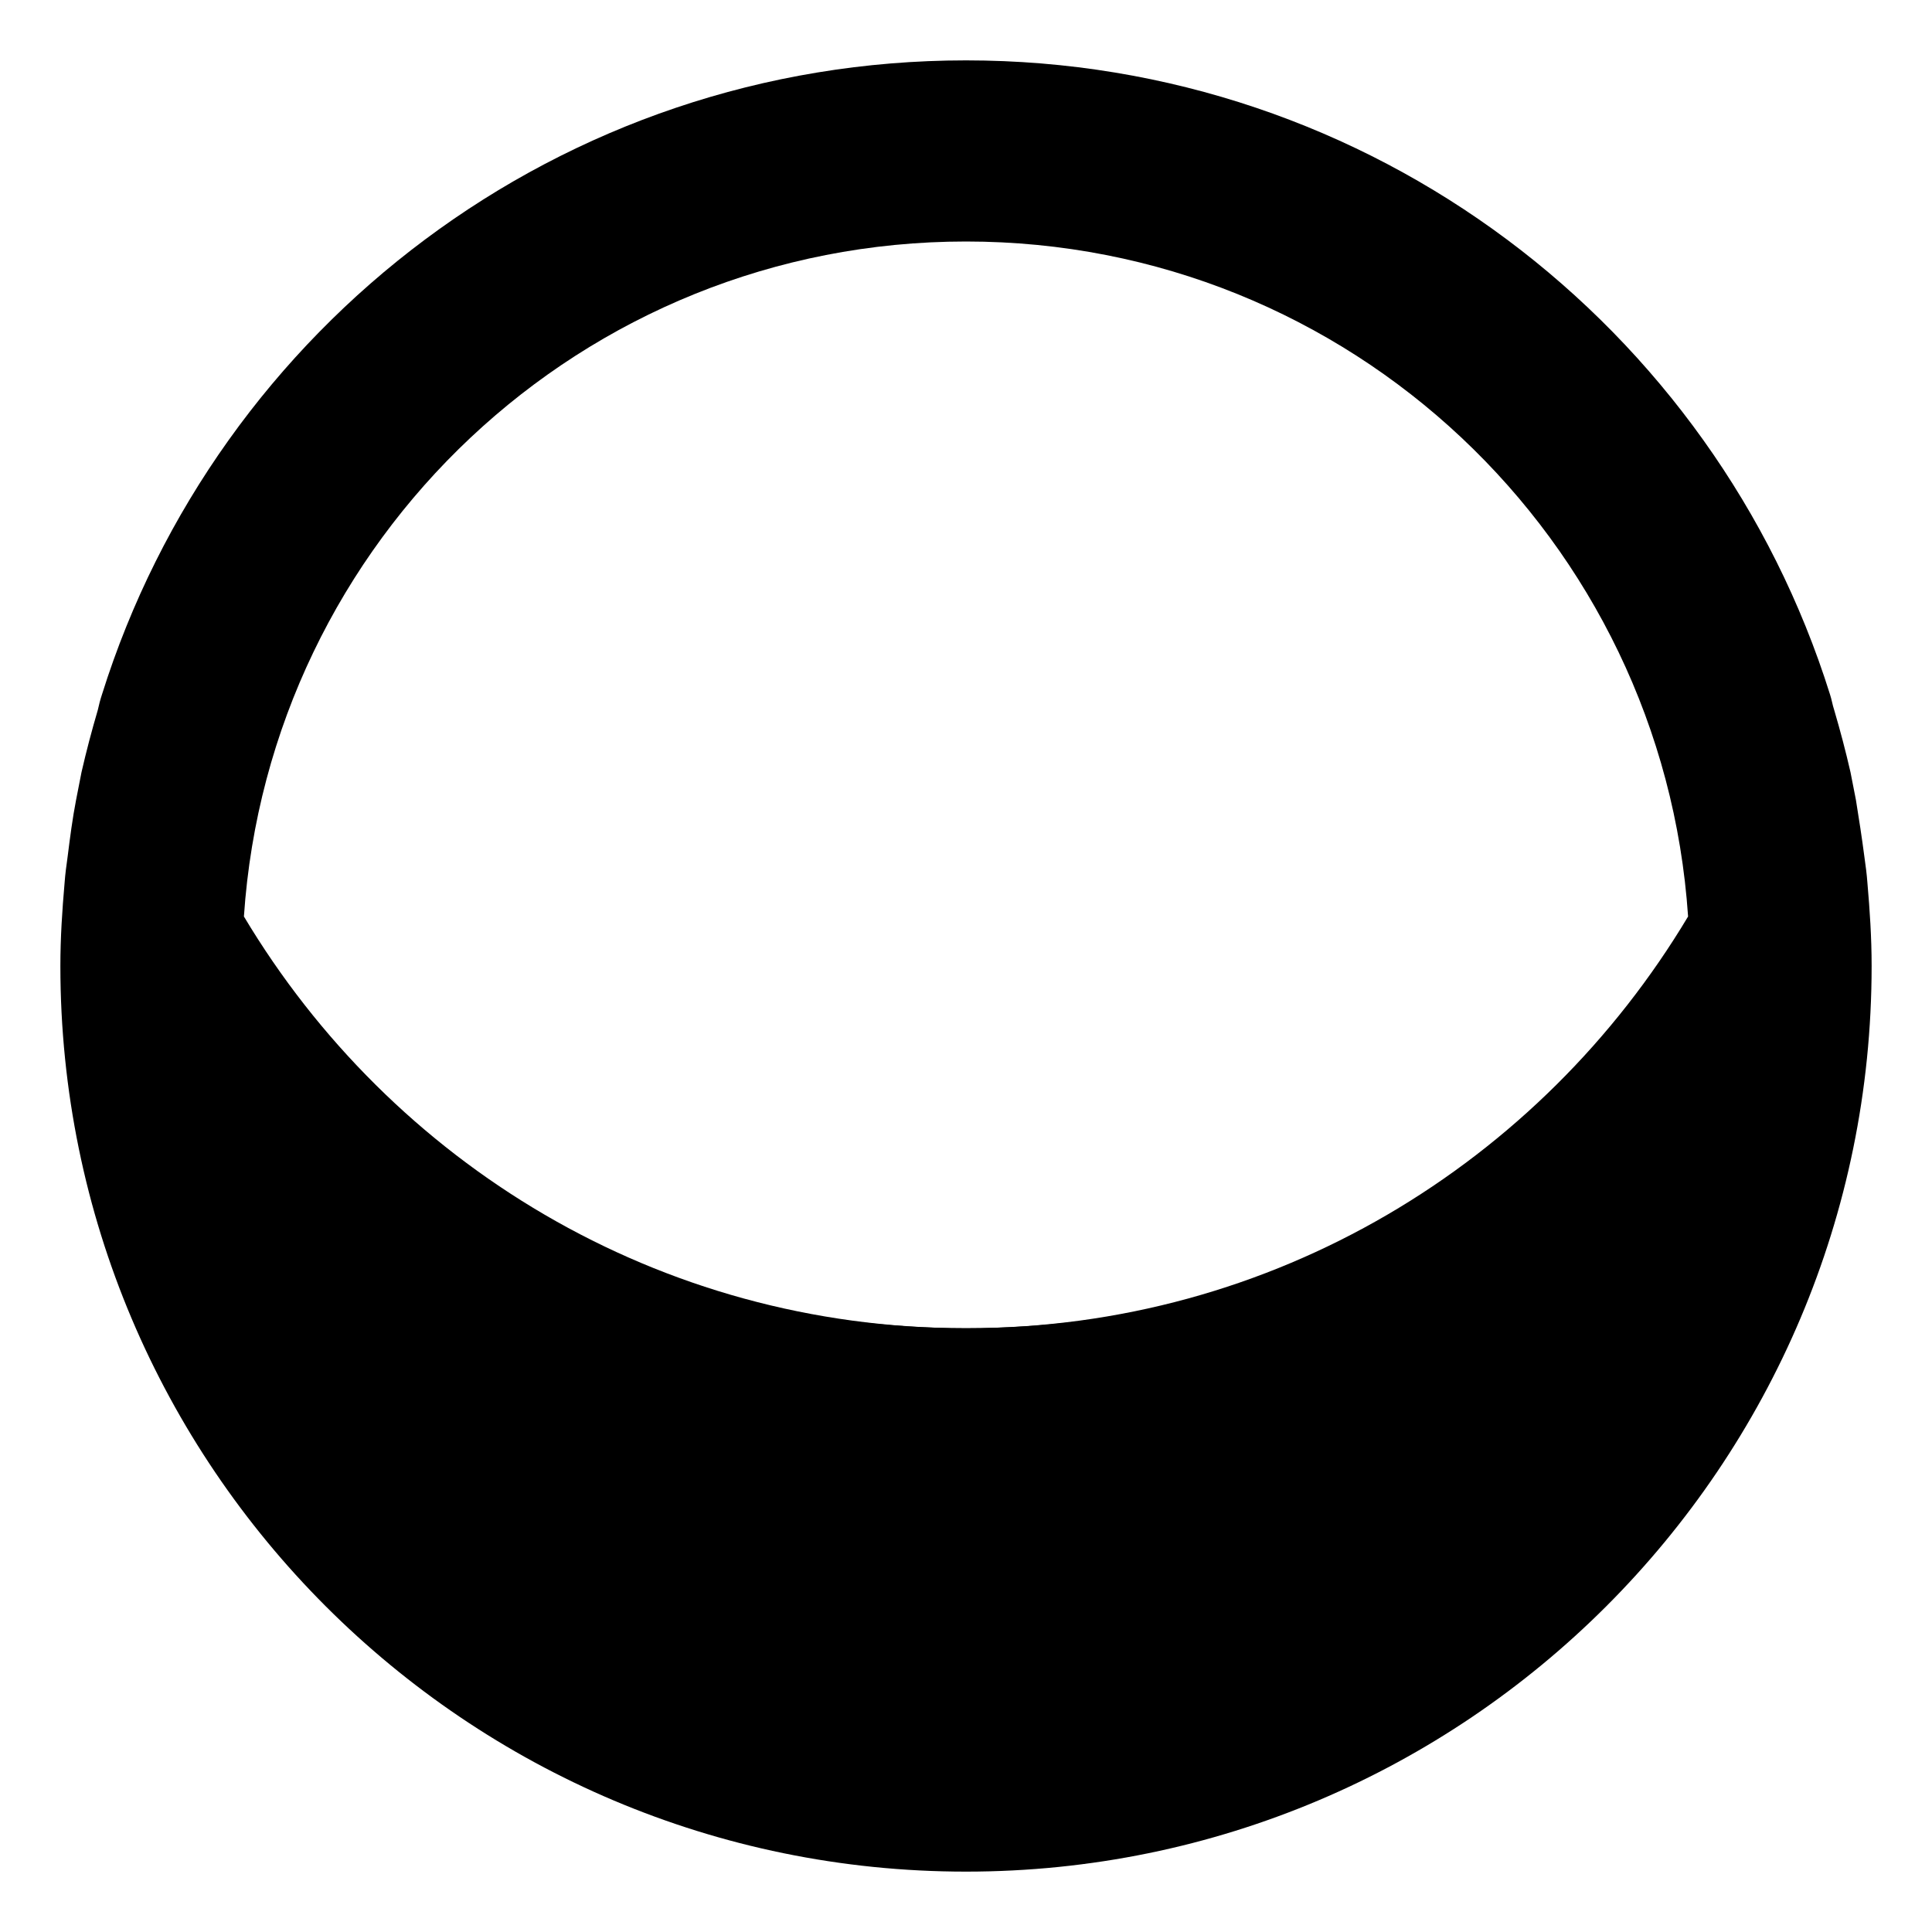
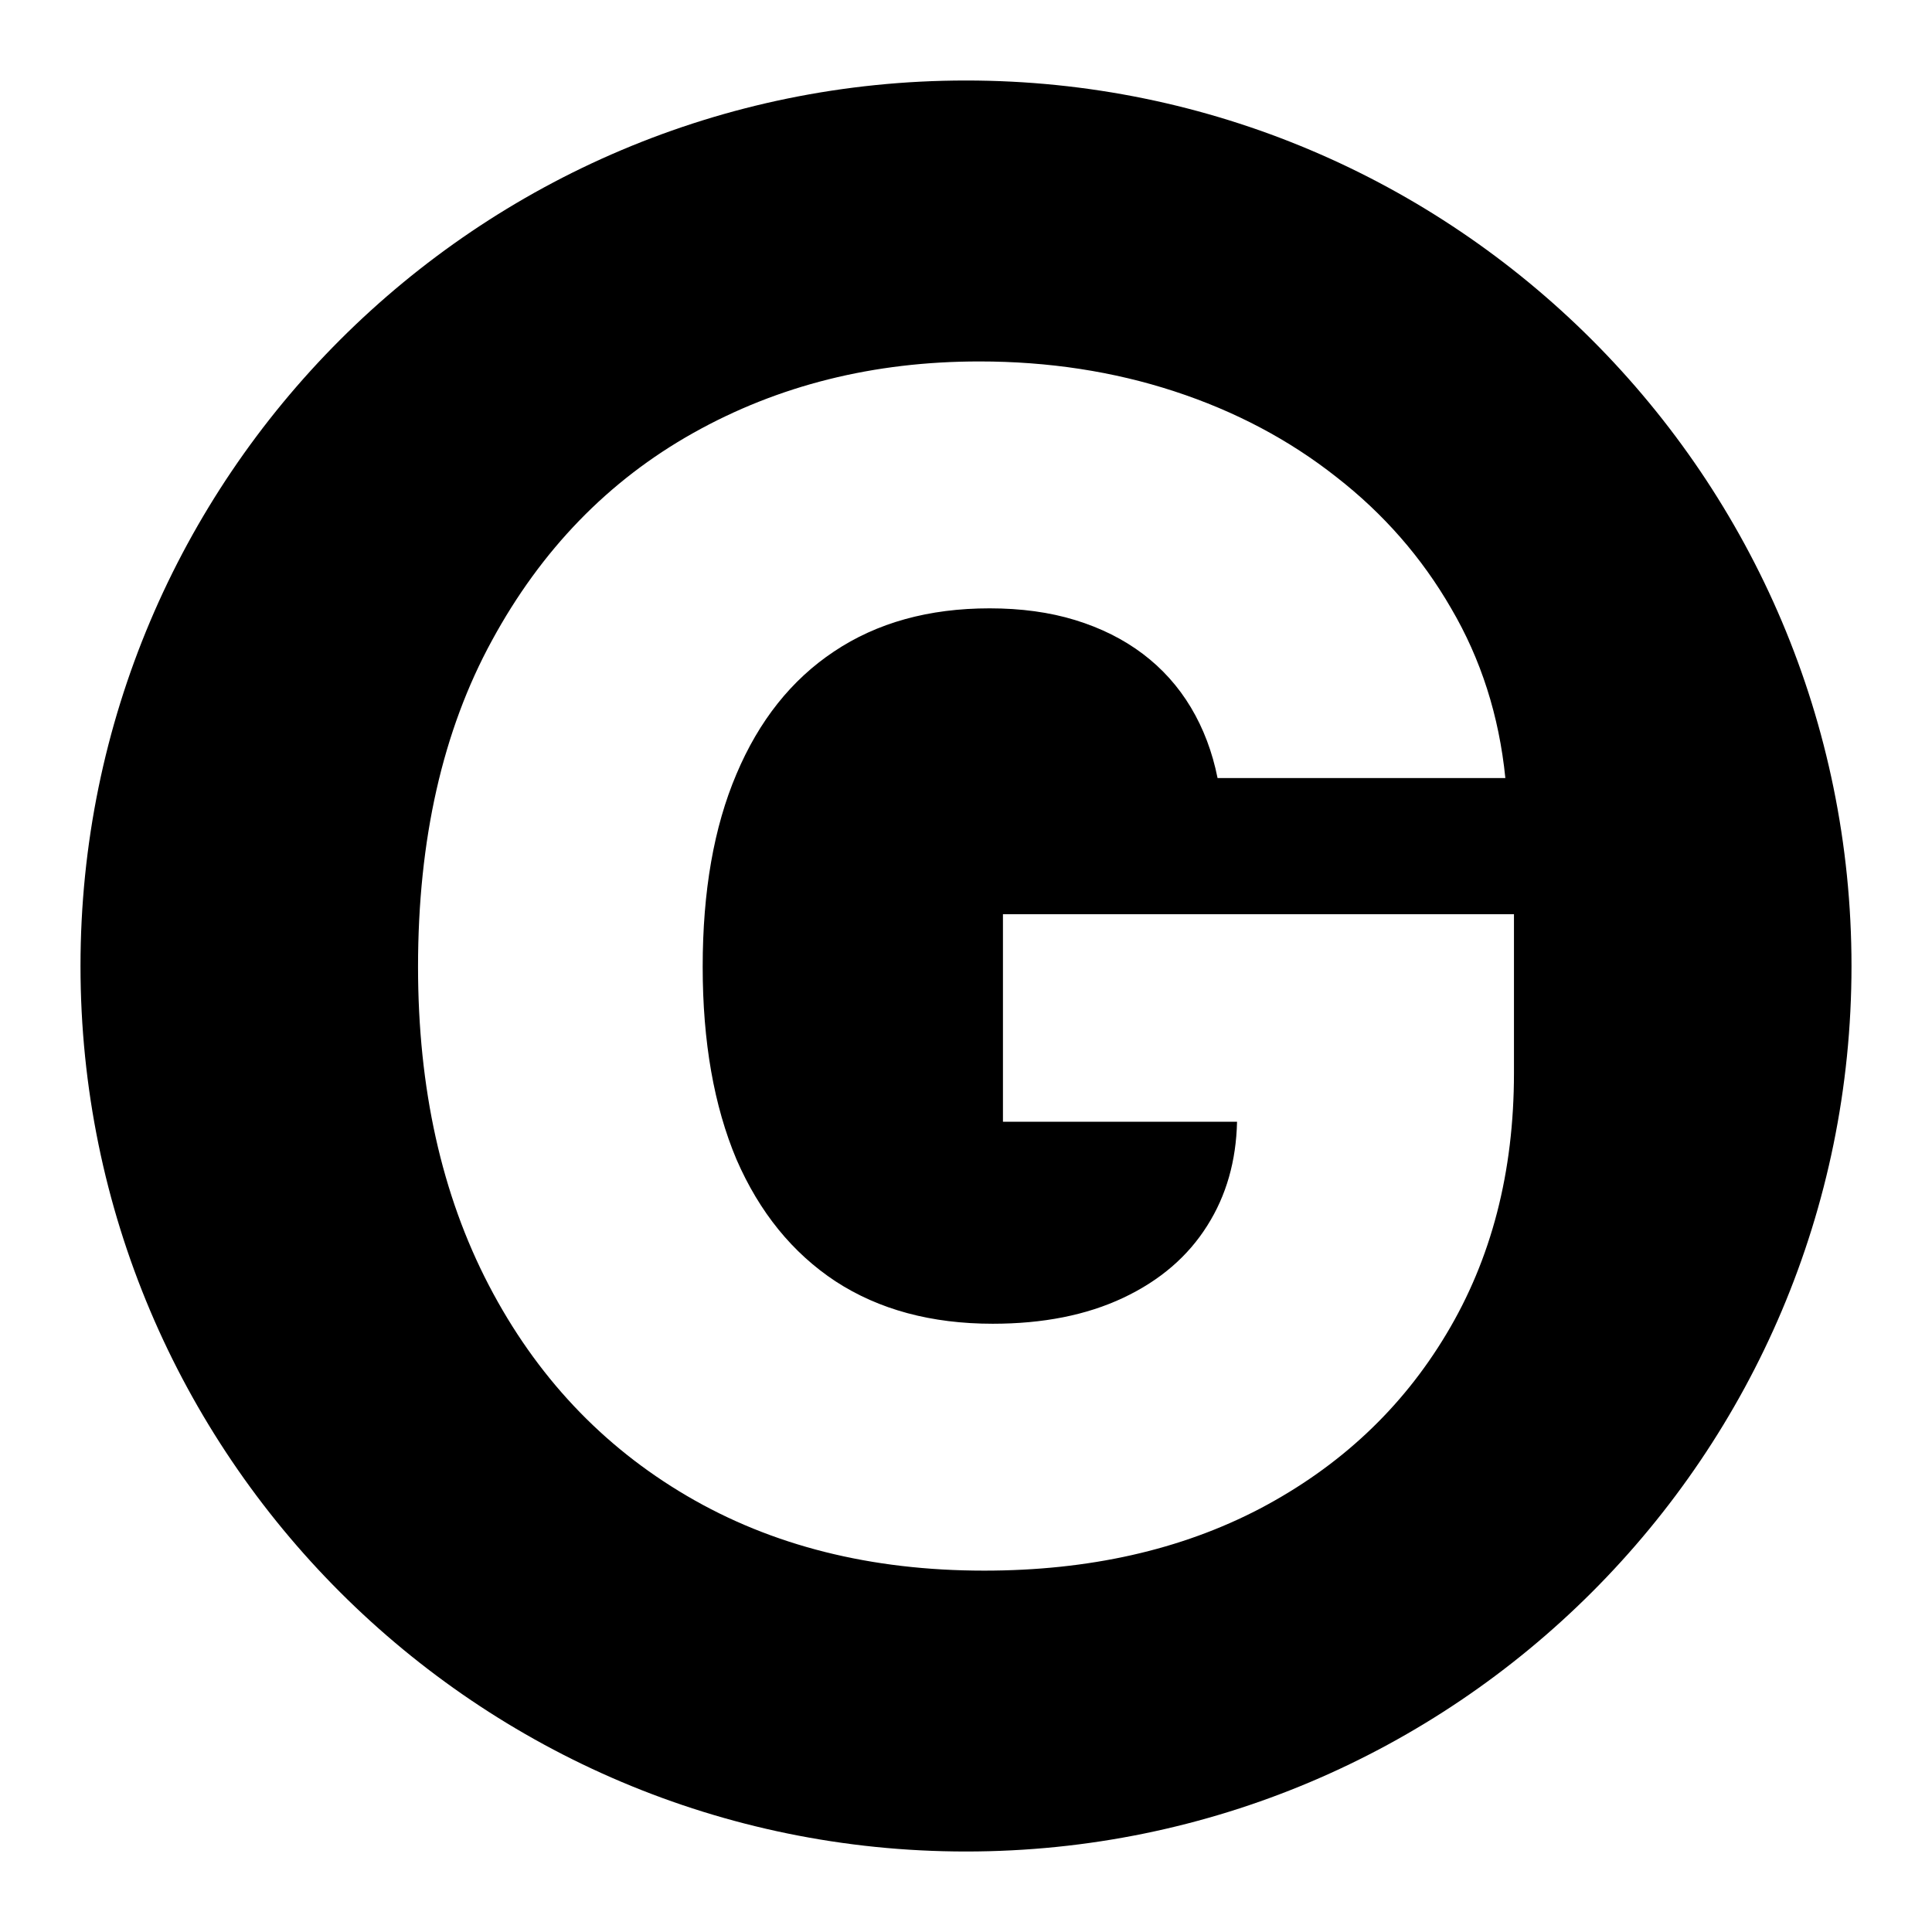
- <svg xmlns="http://www.w3.org/2000/svg" version="1.1">
-   <style type="text/css">
-     @media screen {
-     #small {
-     display: initial;
-     }
-     #medium, #large {
-     display: none;
-     }
-     }
-     @media screen and (min-width: 24px) {
-     #small {
-     display: none;
-     }
-     #medium {
-     display: initial;
-     }
-     }
-     @media screen and (min-width: 32px) {
-     #medium {
-     display: none;
-     }
-     #large {
-     display: initial;
-     }
-     }
-   </style>
-   <svg id="small" version="1.1" x="0px" y="0px" viewBox="0 0 16 16" enable-background="new 0 0 16 16">
-     <path d="M14.93,7.07C14.92,7,14.91,6.94,14.9,6.88c-0.05-0.3-0.11-0.59-0.2-0.88c0,0,0,0,0,0l0,0C13.85,3.11,11.17,1,8,1  S2.15,3.11,1.29,6l0,0c0,0,0,0,0,0C1.21,6.29,1.15,6.58,1.1,6.88C1.09,6.94,1.08,7,1.07,7.07C1.03,7.37,1,7.68,1,8  c0,3.87,3.13,7,7,7s7-3.13,7-7C15,7.68,14.97,7.37,14.93,7.07z M8,2c3.18,0,5.77,2.47,5.98,5.59C12.76,9.63,10.55,11,8,11  S3.24,9.63,2.02,7.59C2.23,4.47,4.82,2,8,2z" />
-   </svg>
-   <svg id="medium" version="1.1" x="0px" y="0px" viewBox="0 0 24 24" enable-background="new 0 0 24 24">
-     <path d="M22.95,11.04c-0.01-0.13-0.03-0.26-0.04-0.39c-0.02-0.16-0.05-0.32-0.07-0.48c-0.07-0.4-0.15-0.79-0.26-1.17c0,0,0,0,0,0  l0,0C21.27,4.39,17.03,1,12,1S2.73,4.39,1.42,9l0,0c0,0,0,0,0,0c-0.11,0.38-0.19,0.77-0.26,1.17c-0.03,0.16-0.05,0.32-0.07,0.48  c-0.02,0.13-0.03,0.26-0.04,0.39C1.02,11.36,1,11.68,1,12c0,6.08,4.92,11,11,11s11-4.92,11-11C23,11.68,22.98,11.36,22.95,11.04z   M12,2c5.1,0,9.29,3.82,9.91,8.74C20.14,14.44,16.37,17,12,17s-8.14-2.56-9.91-6.26C2.71,5.82,6.9,2,12,2z" />
-   </svg>
-   <svg id="large" version="1.1" x="0px" y="0px" viewBox="0 0 32 32" enable-background="new 0 0 32 32">
-     <path d="M30.93,14.62c-0.01-0.14-0.03-0.29-0.05-0.43c-0.04-0.31-0.09-0.63-0.14-0.94c-0.03-0.15-0.06-0.31-0.09-0.46  c-0.08-0.35-0.17-0.69-0.27-1.03c-0.03-0.09-0.04-0.17-0.07-0.26c0,0,0,0,0,0v0C28.4,5.41,22.72,1,16,1S3.6,5.41,1.69,11.5v0  c0,0,0,0,0,0c-0.03,0.09-0.05,0.17-0.07,0.26c-0.1,0.34-0.19,0.68-0.27,1.03c-0.03,0.15-0.06,0.31-0.09,0.46  c-0.06,0.31-0.1,0.62-0.14,0.94c-0.02,0.14-0.04,0.29-0.05,0.43C1.03,15.08,1,15.53,1,16c0,8.28,6.72,15,15,15s15-6.72,15-15  C31,15.53,30.97,15.08,30.93,14.62z M16,3c6.71,0,12.23,5.08,12.92,11.61C26.31,19.03,21.51,22,16,22S5.69,19.03,3.08,14.61  C3.77,8.08,9.29,3,16,3z" />
-   </svg>
+ <svg xmlns="http://www.w3.org/2000/svg" height="24px" viewBox="0 0 24 24" width="24px">
+   <path d="M0 0h24v24H0V0z" fill="none" />
+   <path d="M 12,1 C 5.928,1 1,5.928 1,12 1,18.072 5.928,23 12,23 18.072,23 23,18.072 23,12 23,5.928 18.072,1 12,1 Z m 0.166,3.49 c 0.859,0 1.667,0.124 2.422,0.371 0.755,0.247 1.426,0.602 2.012,1.064 0.586,0.456 1.061,0.999 1.426,1.631 0.371,0.632 0.596,1.335 0.674,2.109 H 15.125 C 15.06,9.34 14.949,9.048 14.793,8.787 14.637,8.527 14.438,8.305 14.197,8.123 13.956,7.941 13.676,7.801 13.357,7.703 13.038,7.605 12.684,7.557 12.293,7.557 11.538,7.557 10.893,7.736 10.359,8.094 9.832,8.445 9.428,8.953 9.148,9.617 8.868,10.275 8.729,11.072 8.729,12.01 c 0,0.931 0.14,1.729 0.42,2.393 0.286,0.658 0.697,1.162 1.23,1.514 0.54,0.352 1.191,0.527 1.953,0.527 0.625,0 1.165,-0.107 1.621,-0.322 0.456,-0.215 0.804,-0.514 1.045,-0.898 0.236,-0.373 0.358,-0.803 0.369,-1.289 h -2.908 v -2.578 h 6.348 v 1.973 c 0,1.23 -0.28,2.311 -0.84,3.242 -0.553,0.924 -1.325,1.647 -2.314,2.168 -0.983,0.514 -2.126,0.771 -3.428,0.771 -1.406,0 -2.637,-0.309 -3.691,-0.928 C 7.479,17.964 6.658,17.091 6.072,15.965 5.486,14.839 5.193,13.52 5.193,12.01 c 0,-1.582 0.306,-2.933 0.918,-4.053 0.612,-1.126 1.445,-1.986 2.5,-2.578 1.055,-0.592 2.24,-0.889 3.555,-0.889 z" />
</svg>
